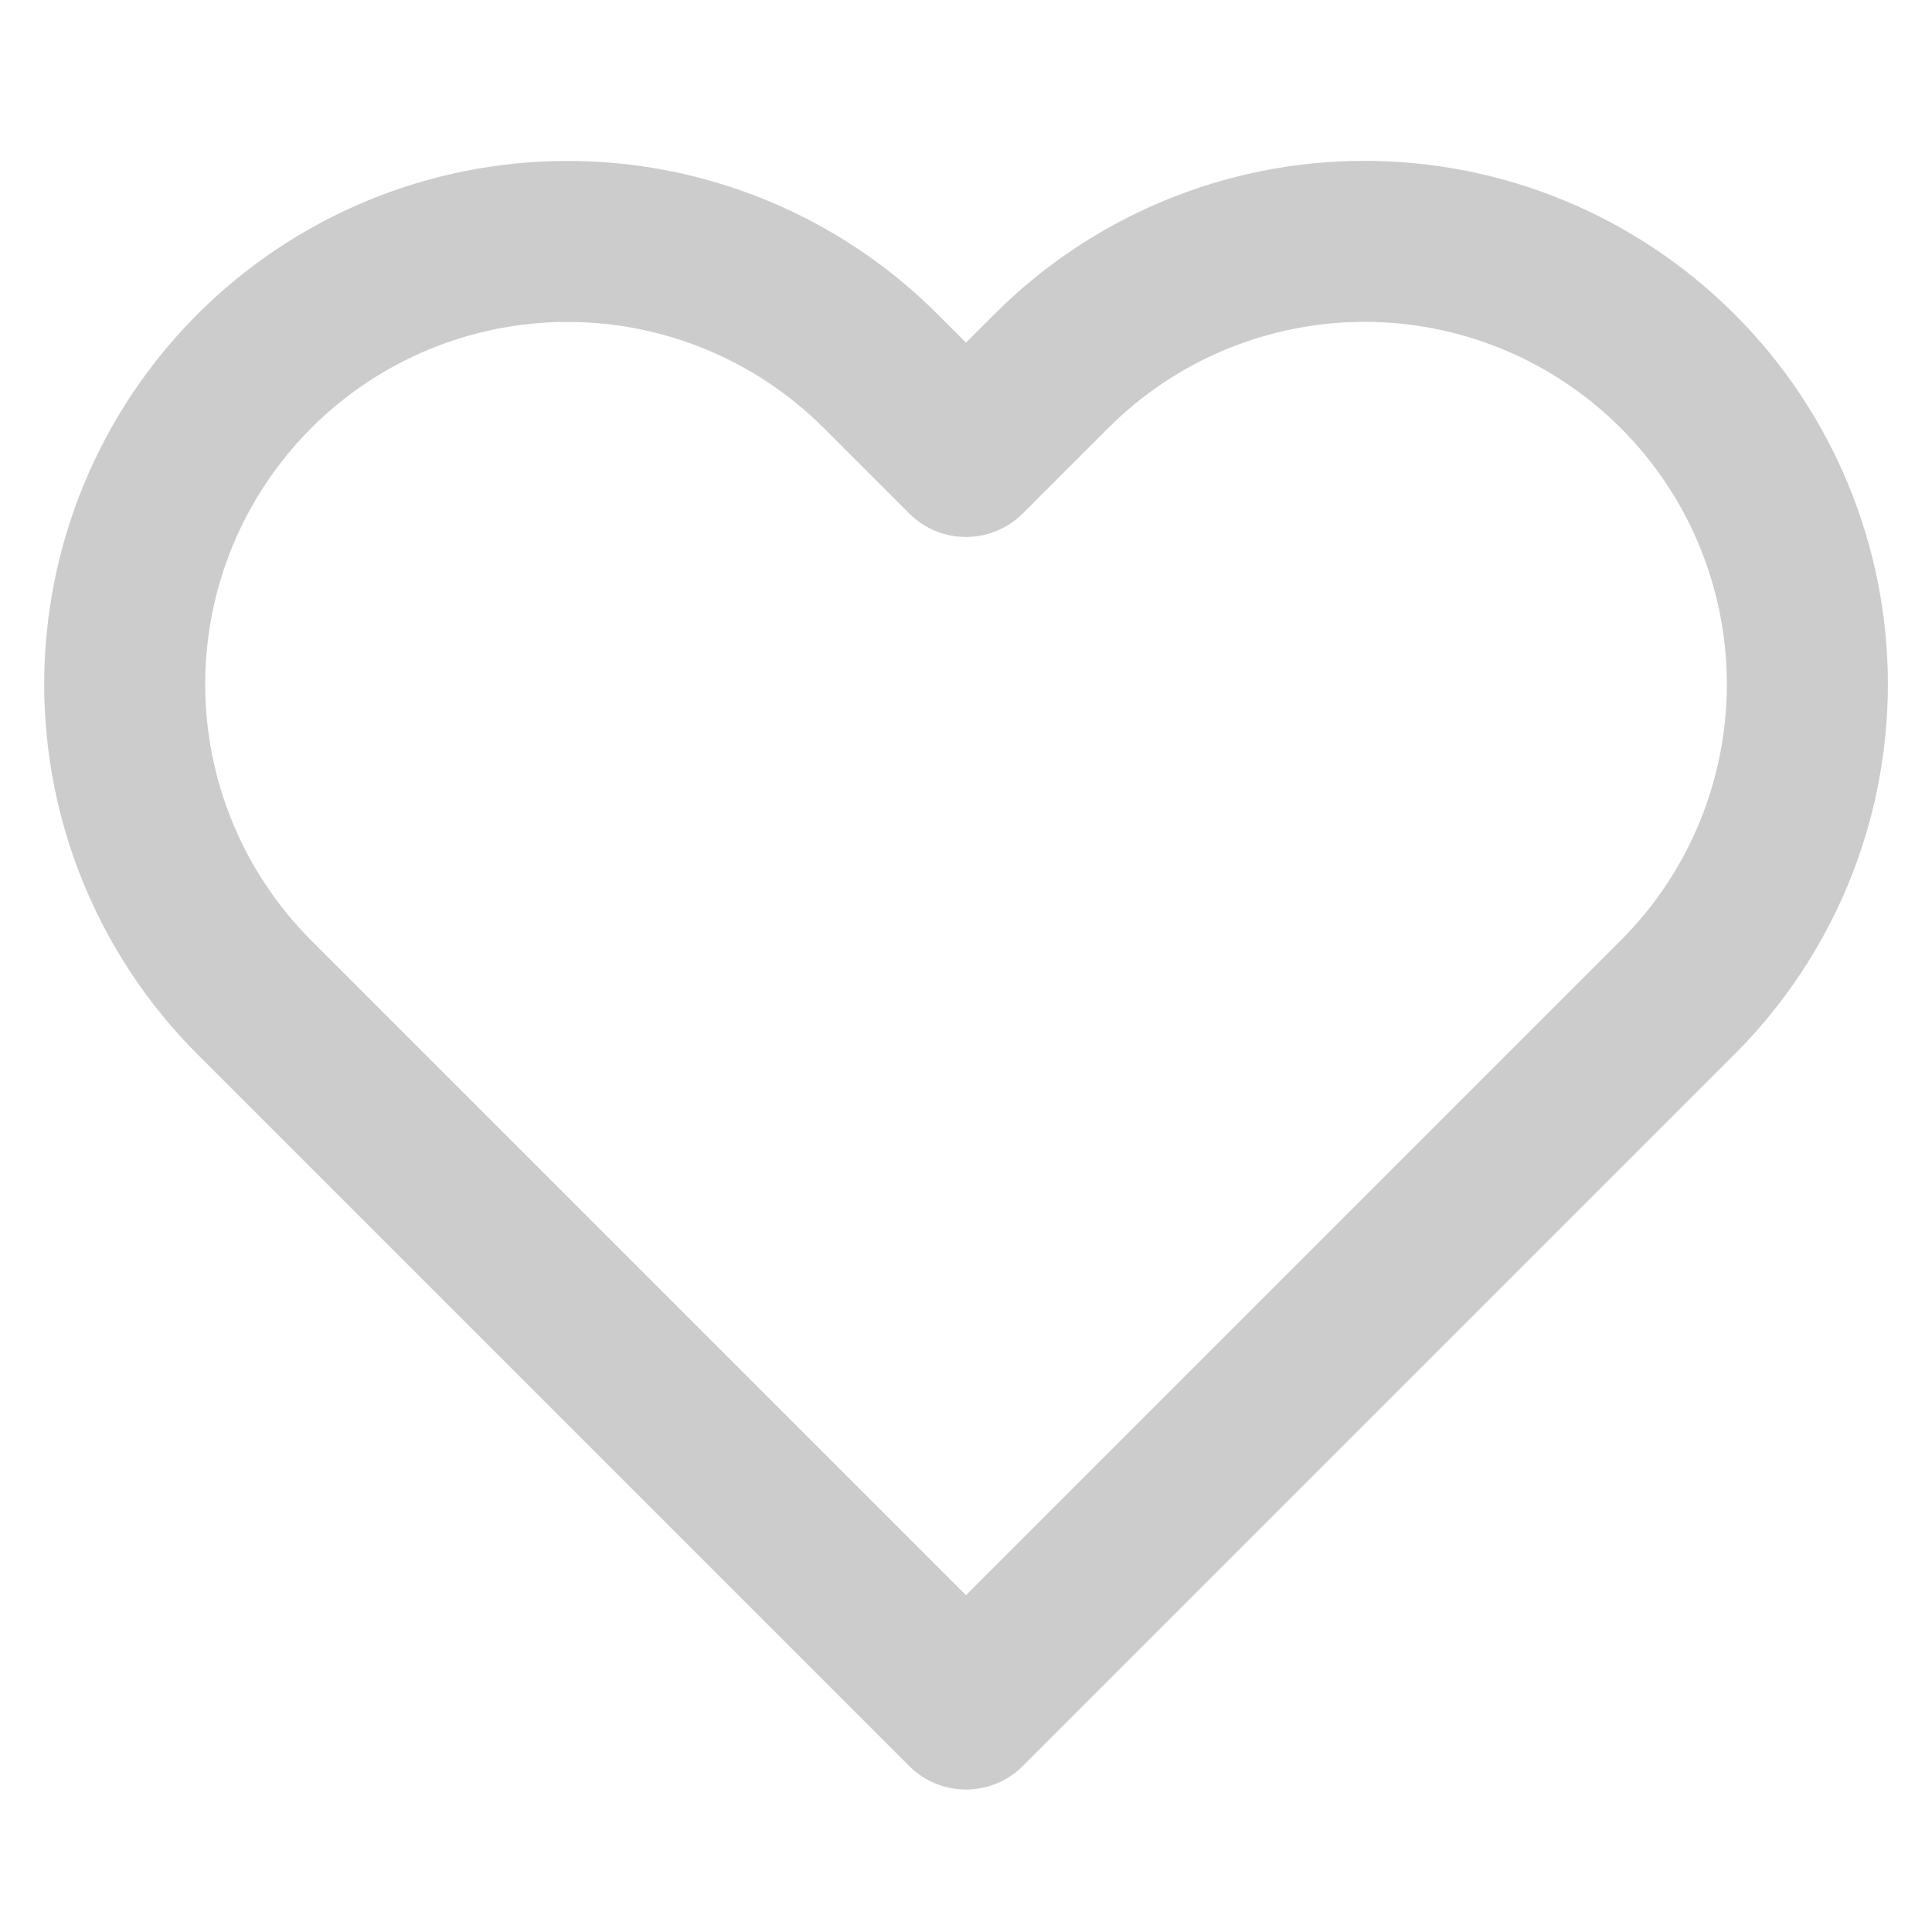
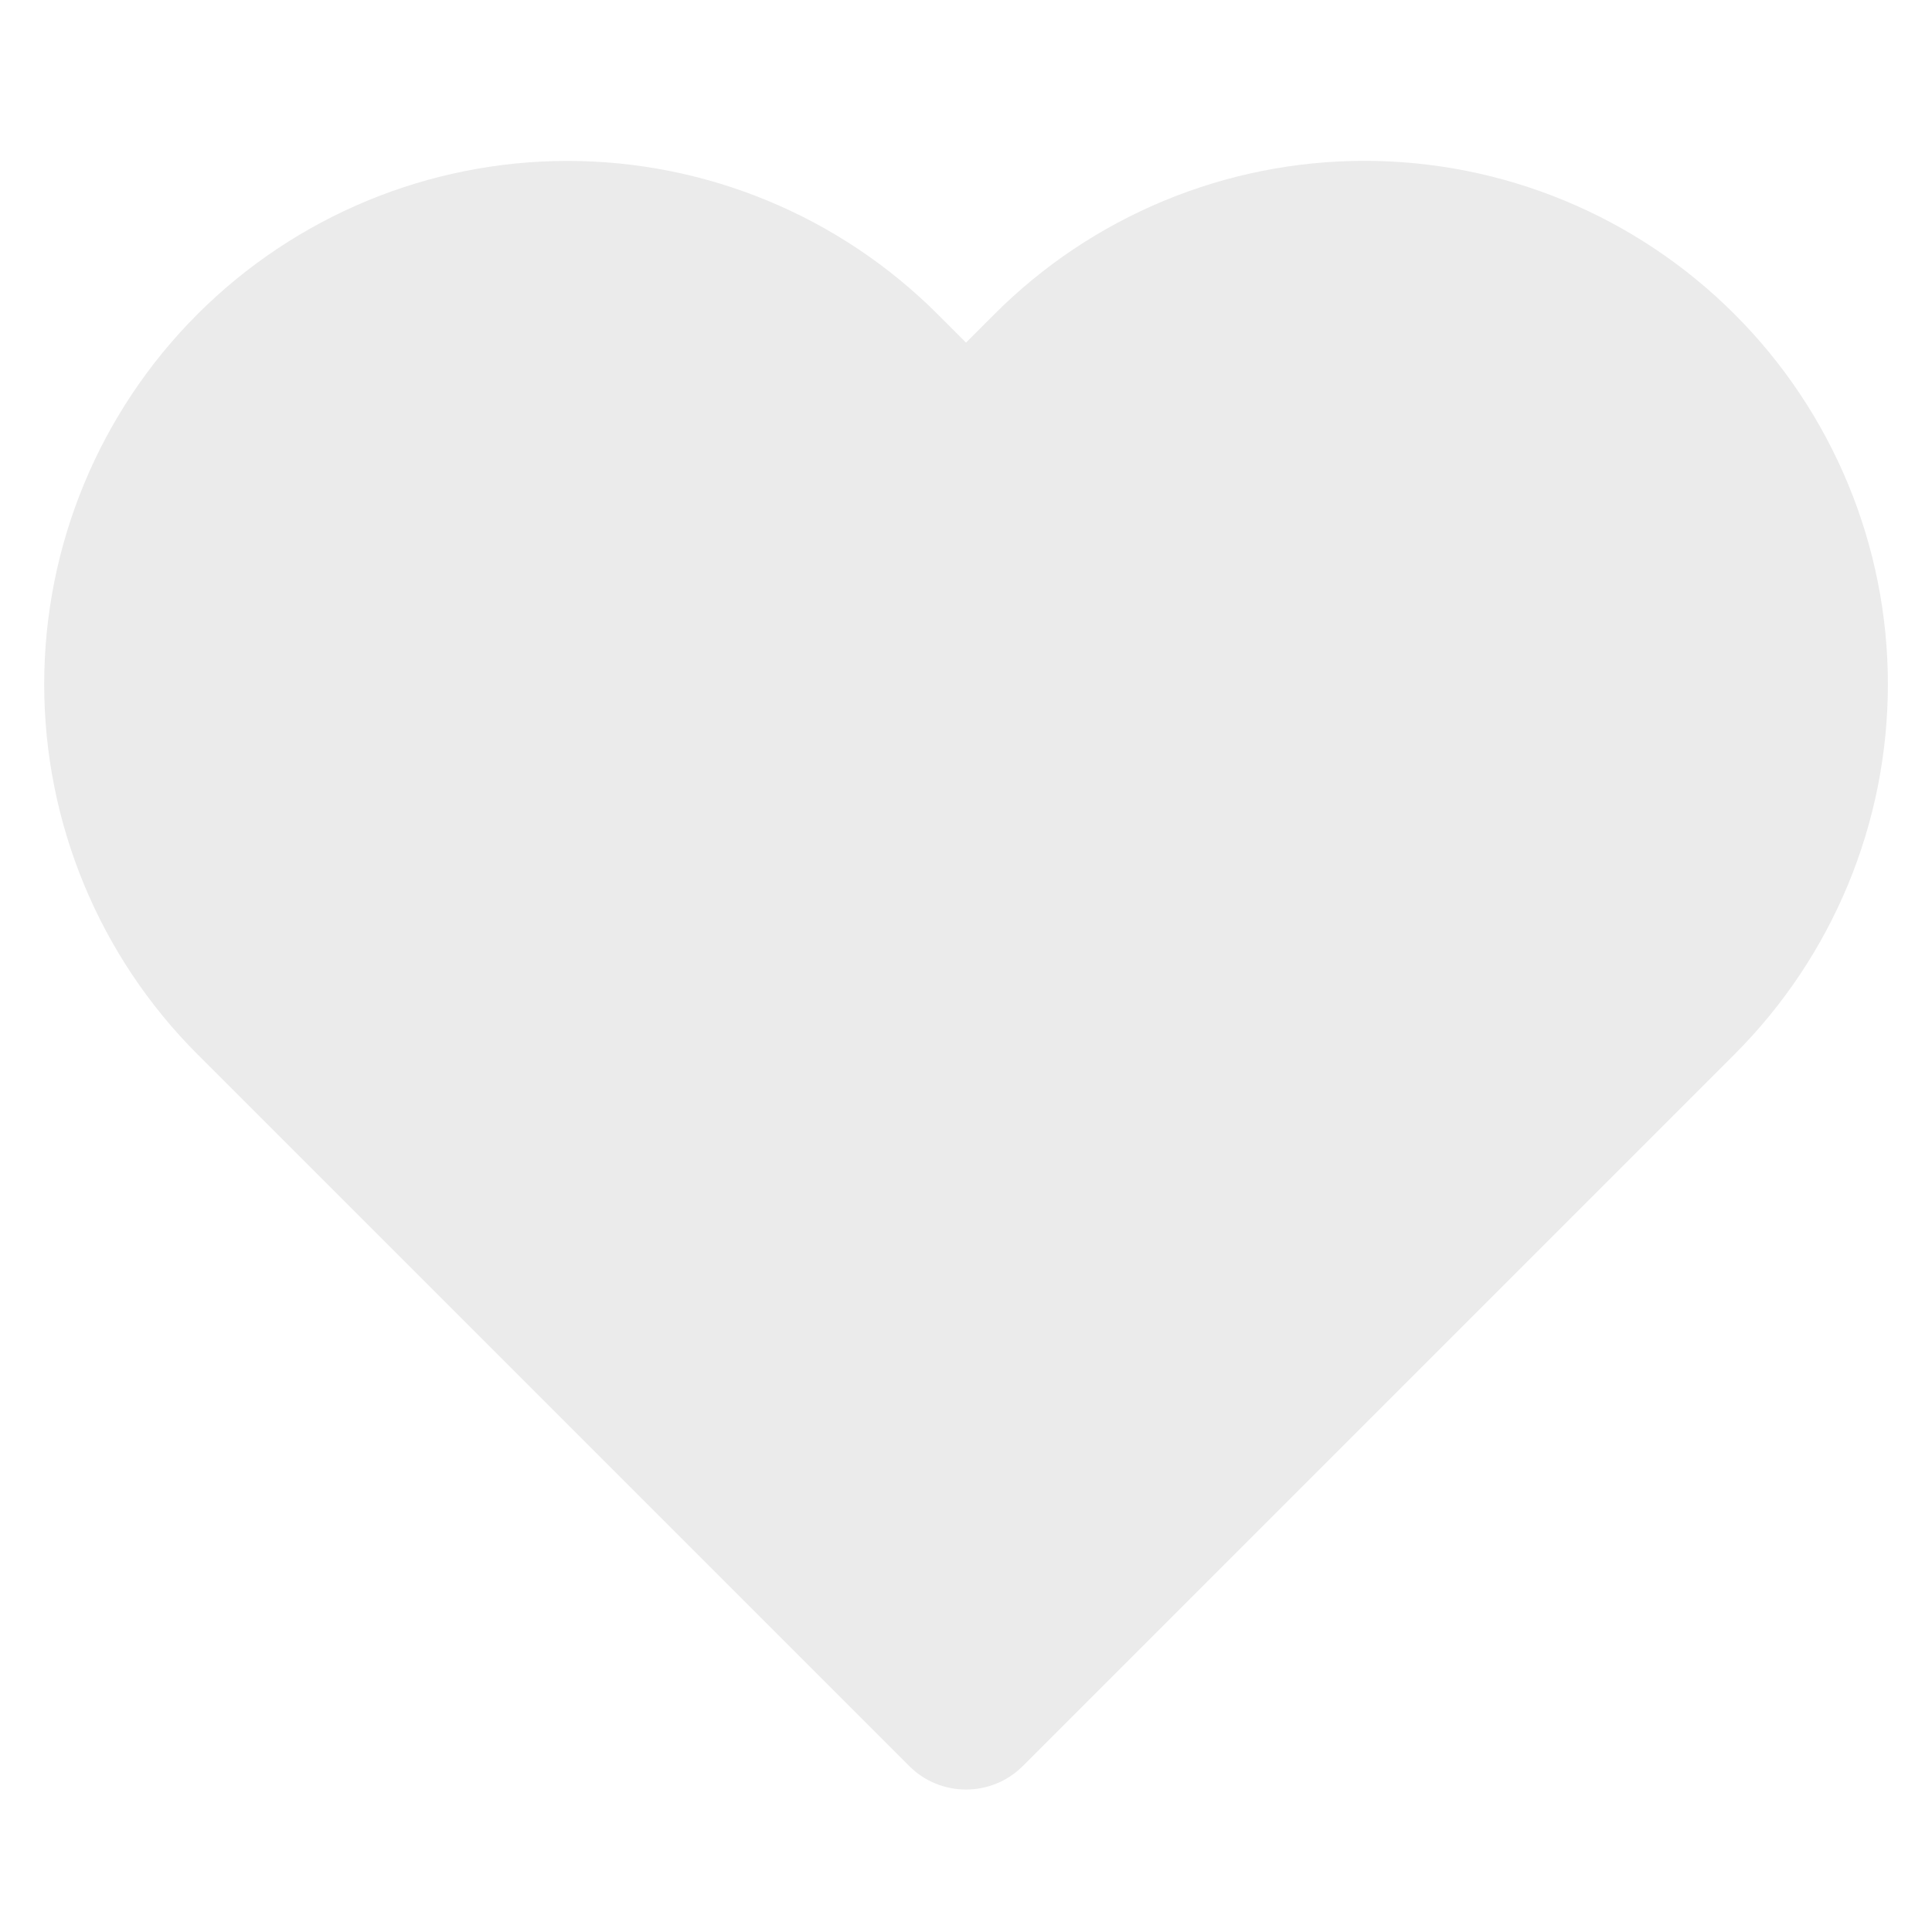
<svg xmlns="http://www.w3.org/2000/svg" width="24" height="24" viewBox="0 0 24 24" fill="none">
-   <path fill-rule="evenodd" clip-rule="evenodd" d="M14.462 2.493C15.251 2.166 16.096 1.998 16.95 1.998C17.804 1.998 18.649 2.166 19.438 2.493C20.227 2.82 20.943 3.299 21.547 3.903C22.151 4.506 22.63 5.223 22.957 6.012C23.284 6.801 23.452 7.646 23.452 8.5C23.452 9.354 23.284 10.199 22.957 10.988C22.63 11.777 22.151 12.493 21.547 13.097C21.547 13.097 21.547 13.097 21.547 13.097L12.707 21.937C12.317 22.328 11.683 22.328 11.293 21.937L2.453 13.097C1.234 11.878 0.549 10.224 0.549 8.5C0.549 6.776 1.234 5.122 2.453 3.903C3.672 2.684 5.326 1.999 7.05 1.999C8.774 1.999 10.428 2.684 11.647 3.903L12 4.256L12.353 3.903C12.353 3.903 12.353 3.903 12.353 3.903C12.956 3.299 13.673 2.82 14.462 2.493ZM16.95 3.998C16.359 3.998 15.774 4.115 15.227 4.341C14.681 4.567 14.185 4.899 13.767 5.317L12.707 6.377C12.317 6.768 11.683 6.768 11.293 6.377L10.233 5.317C9.389 4.473 8.244 3.999 7.05 3.999C5.856 3.999 4.711 4.473 3.867 5.317C3.023 6.161 2.549 7.306 2.549 8.5C2.549 9.694 3.023 10.839 3.867 11.683L12 19.816L20.133 11.683C20.551 11.265 20.883 10.769 21.109 10.223C21.335 9.676 21.452 9.091 21.452 8.5C21.452 7.909 21.335 7.324 21.109 6.777C20.883 6.231 20.551 5.735 20.133 5.317C19.715 4.899 19.219 4.567 18.673 4.341C18.127 4.115 17.541 3.998 16.95 3.998Z" fill="#CCCCCC" />
+   <path d="M14.462 2.493C15.251 2.166 16.096 1.998 16.95 1.998C17.804 1.998 18.649 2.166 19.438 2.493C20.227 2.82 20.943 3.299 21.547 3.903C22.151 4.506 22.63 5.223 22.957 6.012C23.284 6.801 23.452 7.646 23.452 8.5C23.452 9.354 23.284 10.199 22.957 10.988C22.63 11.777 22.151 12.493 21.547 13.097L12.707 21.937C12.317 22.328 11.683 22.328 11.293 21.937L2.453 13.097C1.234 11.878 0.549 10.224 0.549 8.5C0.549 6.776 1.234 5.122 2.453 3.903C3.672 2.684 5.326 1.999 7.05 1.999C8.774 1.999 10.428 2.684 11.647 3.903L12 4.256L12.353 3.903C12.956 3.299 13.673 2.82 14.462 2.493Z" fill="#EBEBEB" />
</svg>
